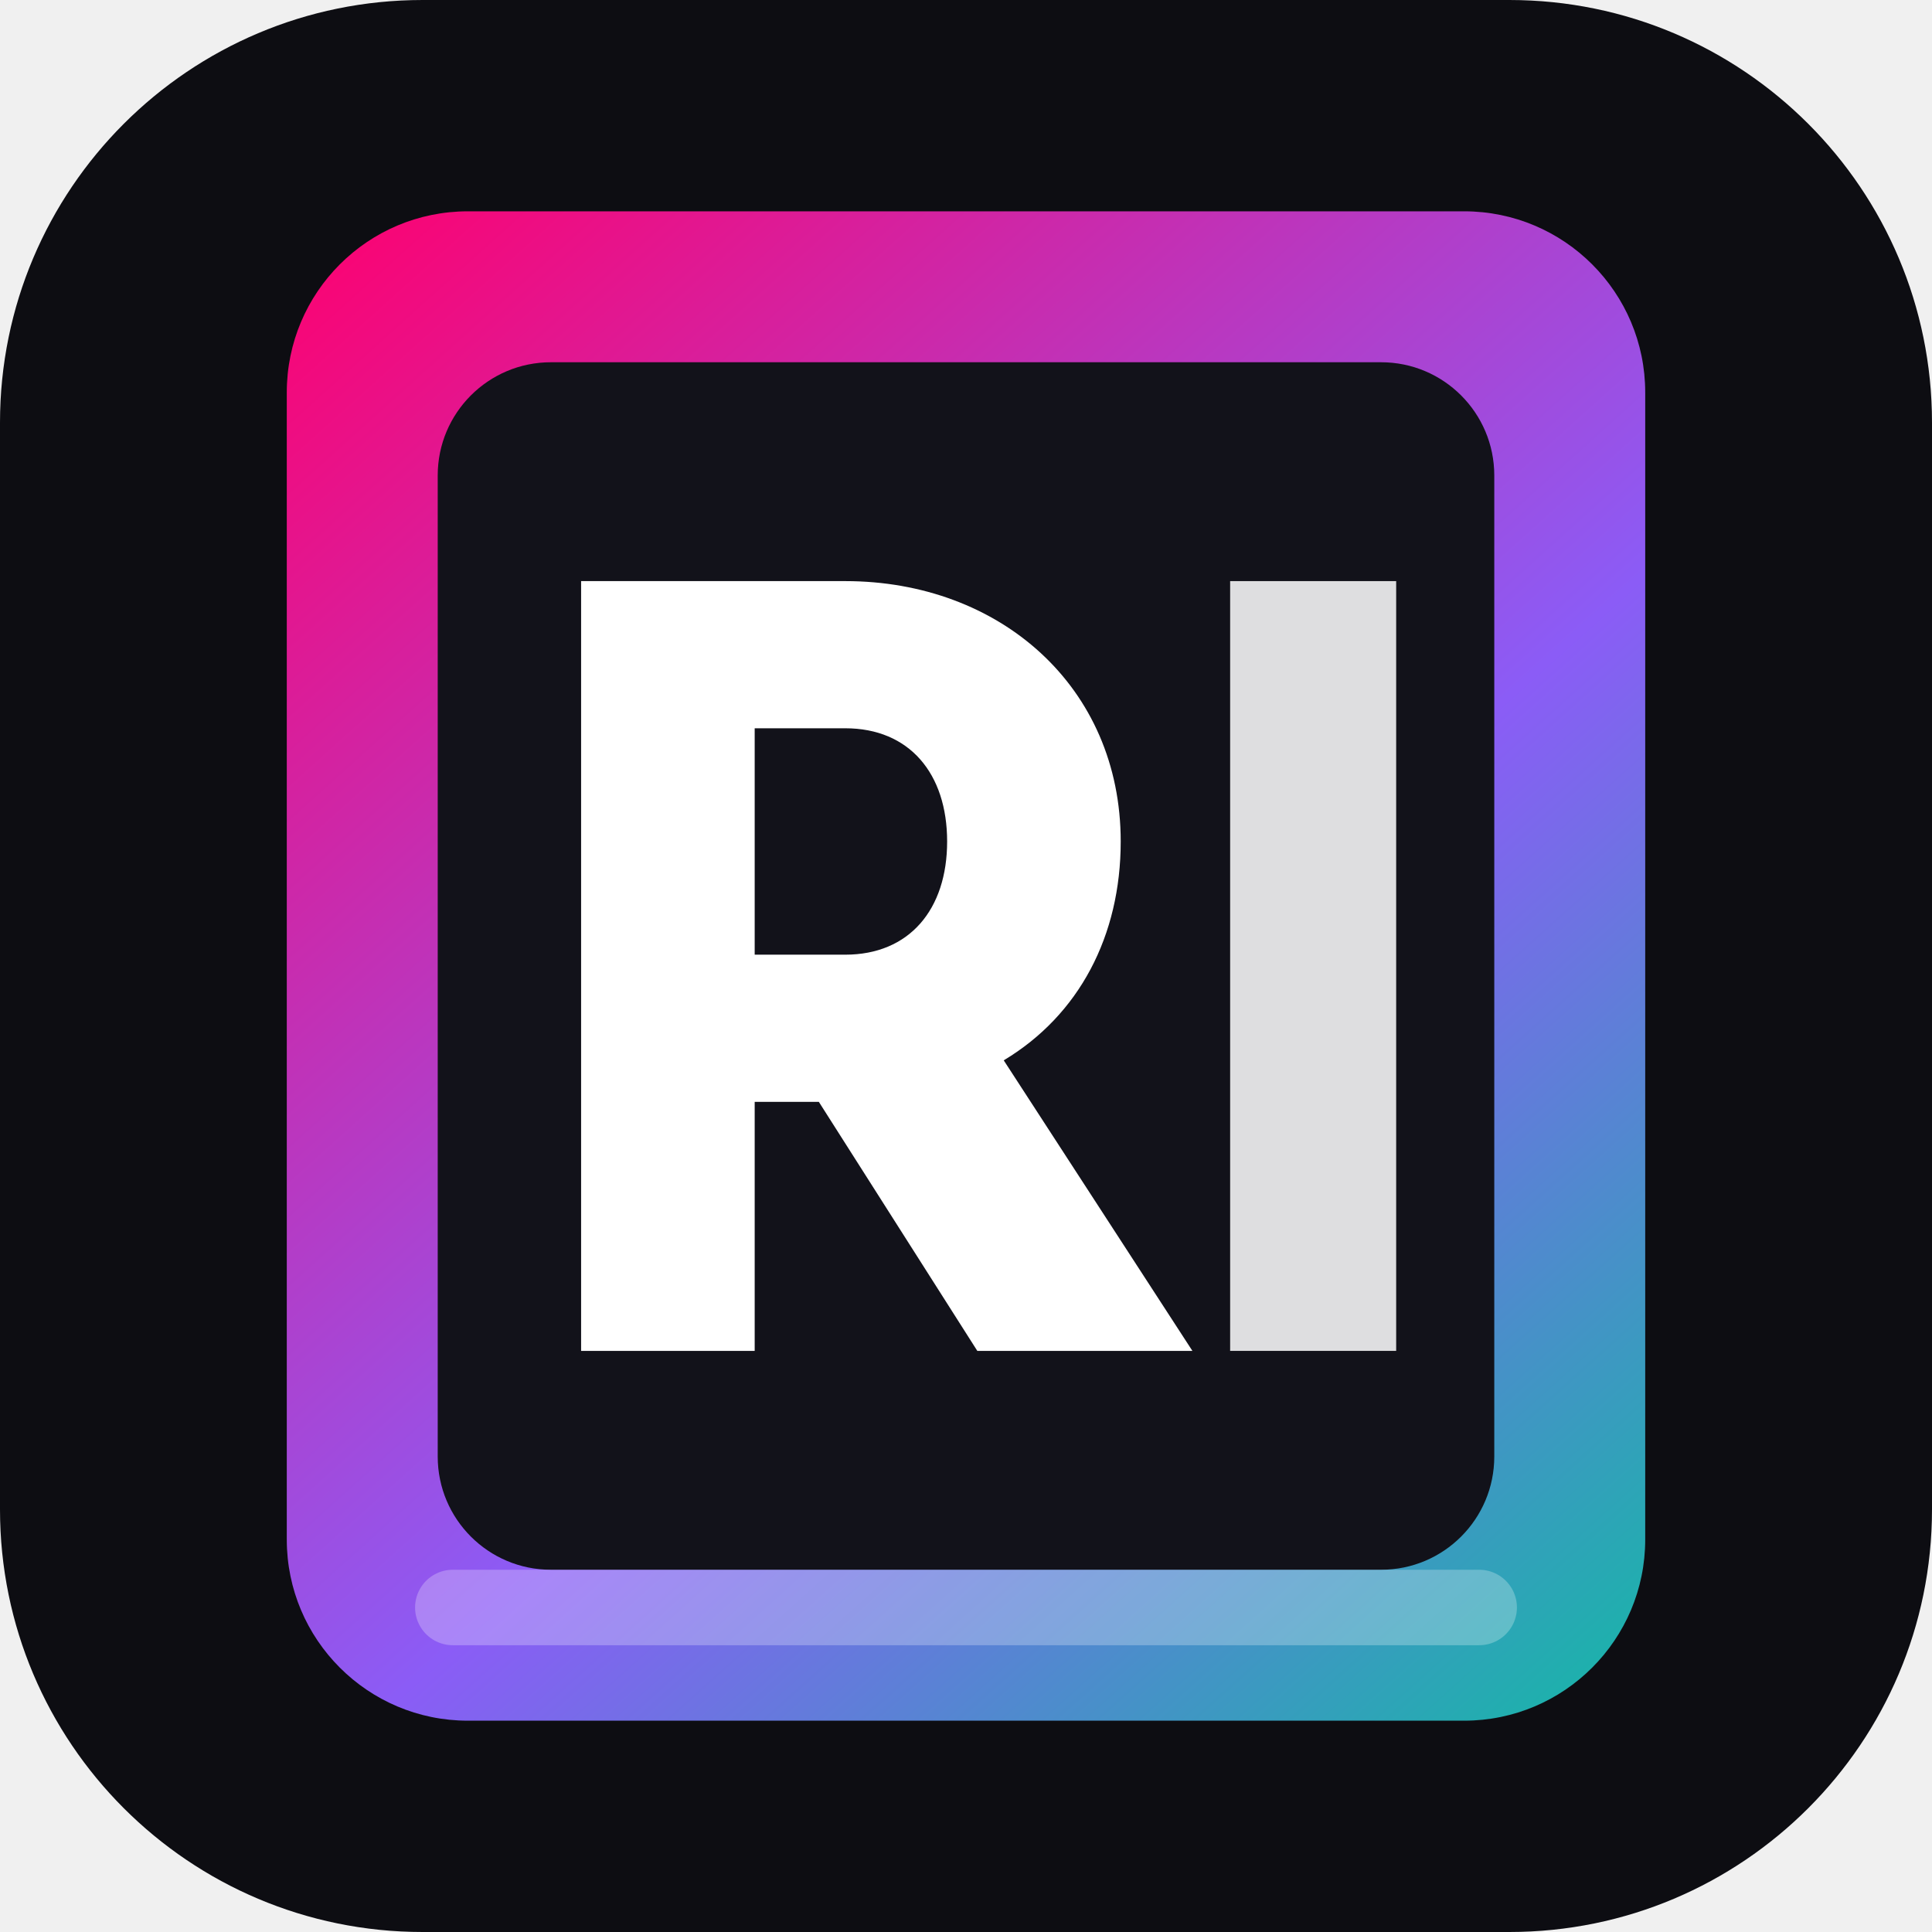
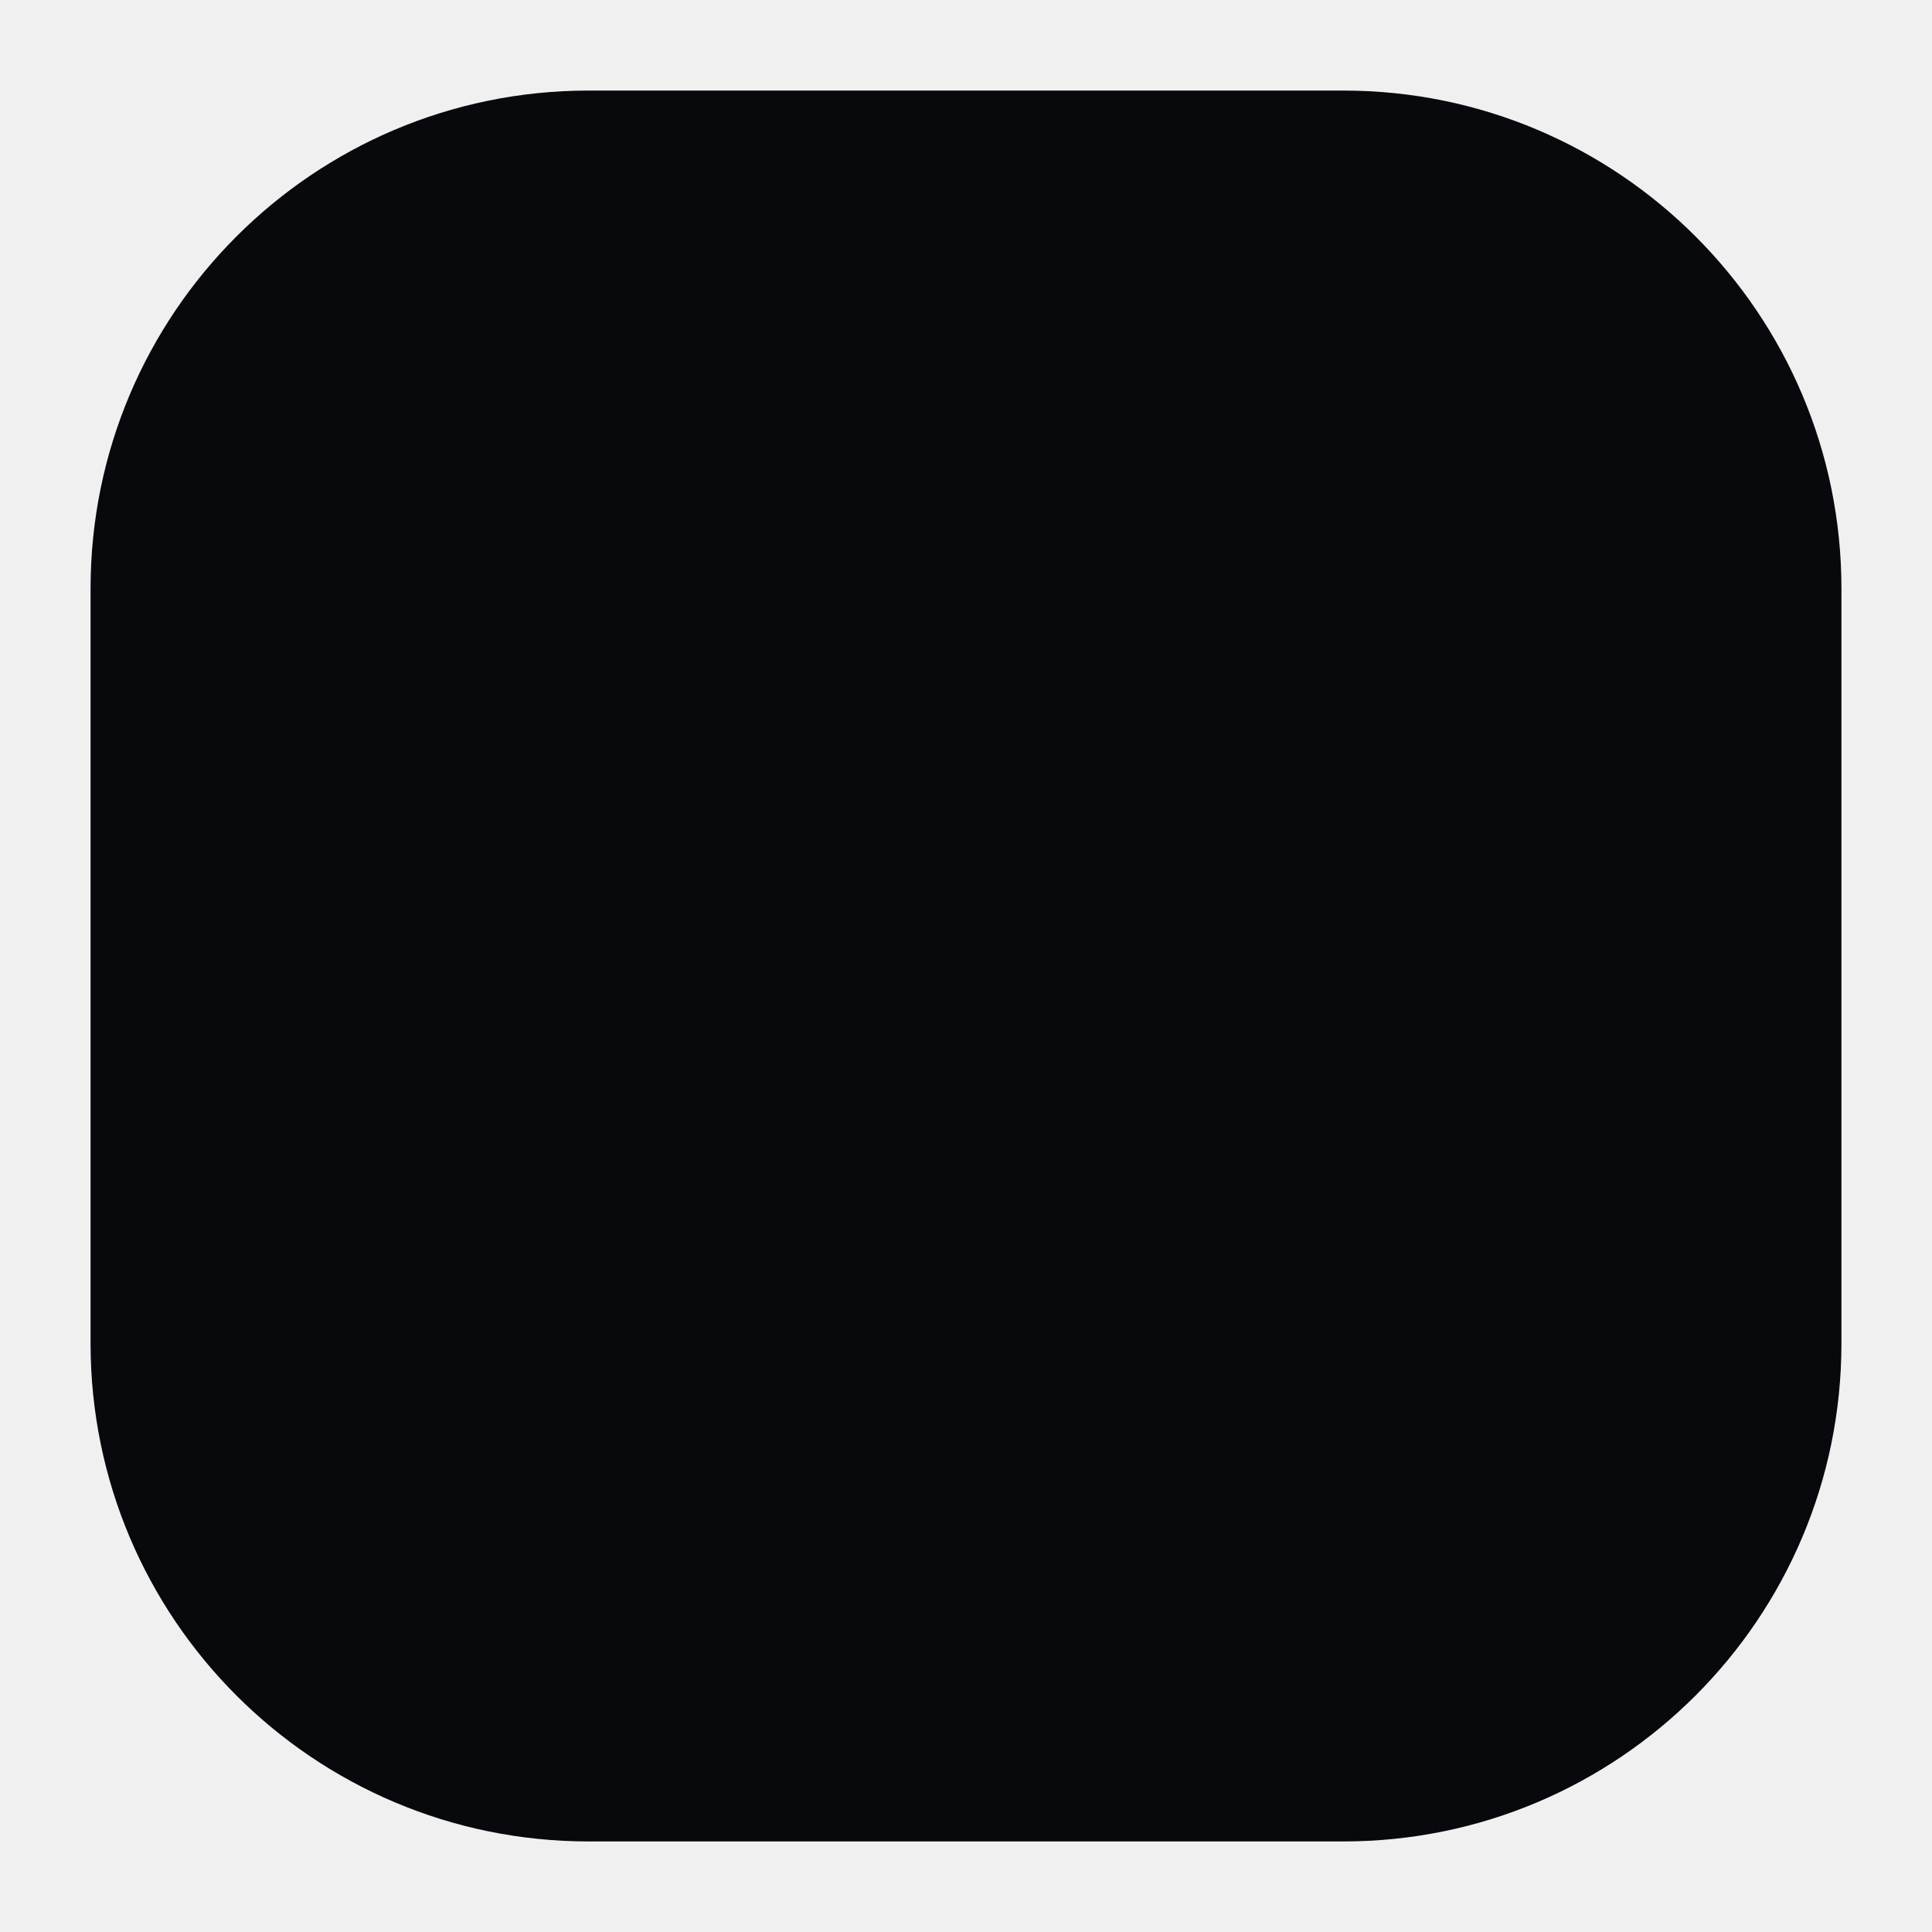
- <svg xmlns="http://www.w3.org/2000/svg" viewBox="0 0 512 512" role="img" aria-label="Manhwa Library icon">
+ <svg xmlns="http://www.w3.org/2000/svg" viewBox="0 0 512 512" role="img" aria-label="Manhwa Lib icon">
  <defs>
-     <linearGradient id="g" x1="76" y1="56" x2="436" y2="456" gradientUnits="userSpaceOnUse">
-       <stop stop-color="#ff006e" />
-       <stop offset="0.58" stop-color="#8b5cf6" />
-       <stop offset="1" stop-color="#14b8a6" />
+     <linearGradient id="paint" x1="88" y1="64" x2="428" y2="456" gradientUnits="userSpaceOnUse">
+       <stop stop-color="#ff0a73" />
+       <stop offset=".54" stop-color="#6d5dfc" />
+       <stop offset="1" stop-color="#16d7b1" />
    </linearGradient>
+     <filter id="shadow" x="32" y="32" width="448" height="448" color-interpolation-filters="sRGB">
+       <feDropShadow dx="0" dy="24" stdDeviation="28" flood-color="#000" flood-opacity=".35" />
+     </filter>
  </defs>
-   <rect width="512" height="512" rx="112" fill="#0d0d12" />
-   <rect x="76" y="56" width="360" height="400" rx="48" fill="url(#g)" />
-   <rect x="116" y="96" width="280" height="320" rx="30" fill="#12121a" />
-   <path d="M154 154h70c41 0 73 28 73 69 0 25-11 46-31 58l50 77h-57l-42-66h-17v66h-46V154Zm46 39v60h24c17 0 27-12 27-30 0-18-10-30-27-30h-24Z" fill="#fff" />
-   <path d="M326 154h44v204h-44V154Z" fill="#fff" opacity=".86" />
-   <path d="M120 426h272" stroke="#fff" stroke-width="20" stroke-linecap="round" opacity=".26" />
+   <rect x="24" y="24" width="464" height="464" rx="132" fill="#08090d" />
+   <g filter="url(#shadow)">
+     <rect x="76" y="58" width="360" height="396" rx="86" fill="url(#paint)" />
+     <rect x="108" y="96" width="296" height="320" rx="58" fill="#0f1017" opacity=".94" />
+     <path d="M144 348V164h48l64 93 64-93h48v184h-48V244l-48 69h-32l-48-69v104h-48Z" fill="#f8fbff" />
+     <path d="M176 386h160" stroke="#f8fbff" stroke-width="18" stroke-linecap="round" opacity=".35" />
+   </g>
</svg>
